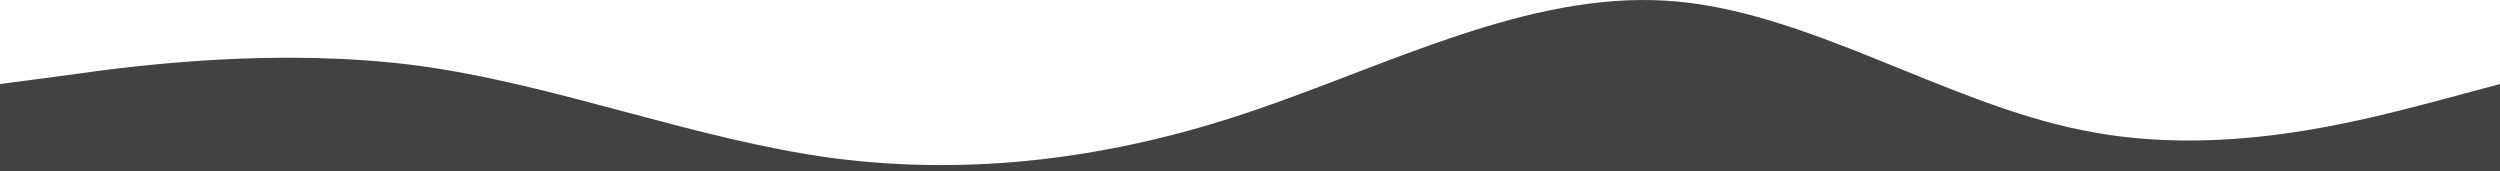
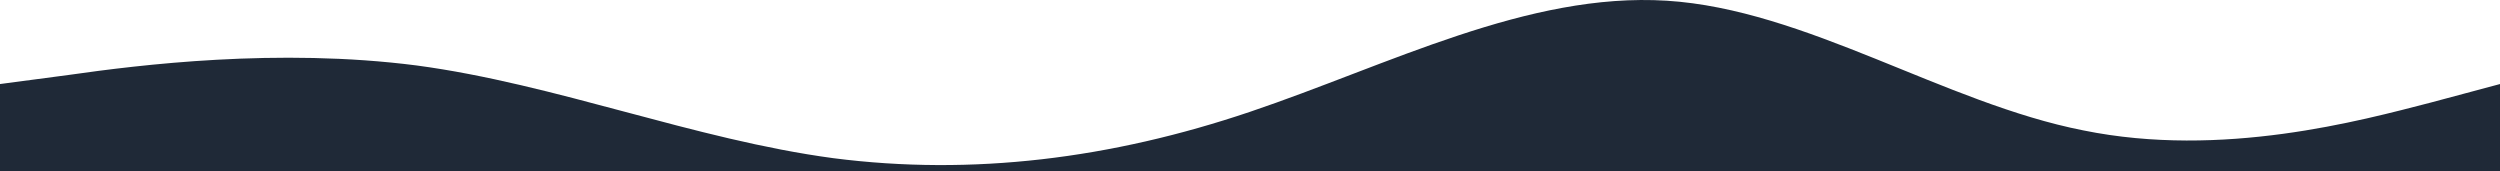
<svg xmlns="http://www.w3.org/2000/svg" viewBox="0 0 1440 98.409" version="1.1" id="svg4">
  <defs id="defs8" />
-   <path fill="#424242" fill-opacity="1" d="m 0,48.409 40,-5.3 c 40,-5.7 120,-15.7 200,-5.4 80,10.7 160,42.7 240,53.4 80,10.3 160,0.3 240,-26.7 80,-27 160,-69 240,-64 80,5 160,59 240,74.7 80,16.3 160,-5.7 200,-16 l 40,-10.7 V 176.409 h -40 c -40,0 -120,0 -200,0 -80,0 -160,0 -240,0 -80,0 -160,0 -240,0 -80,0 -160,0 -240,0 -80,0 -160,0 -240,0 -80,0 -160,0 -200,0 H 0 Z" id="path2" />
+   <path fill="#1f2937" fill-opacity="1" d="m 0,48.409 40,-5.3 c 40,-5.7 120,-15.7 200,-5.4 80,10.7 160,42.7 240,53.4 80,10.3 160,0.3 240,-26.7 80,-27 160,-69 240,-64 80,5 160,59 240,74.7 80,16.3 160,-5.7 200,-16 l 40,-10.7 V 176.409 h -40 c -40,0 -120,0 -200,0 -80,0 -160,0 -240,0 -80,0 -160,0 -240,0 -80,0 -160,0 -240,0 -80,0 -160,0 -240,0 -80,0 -160,0 -200,0 H 0 Z" id="path2" />
</svg>
